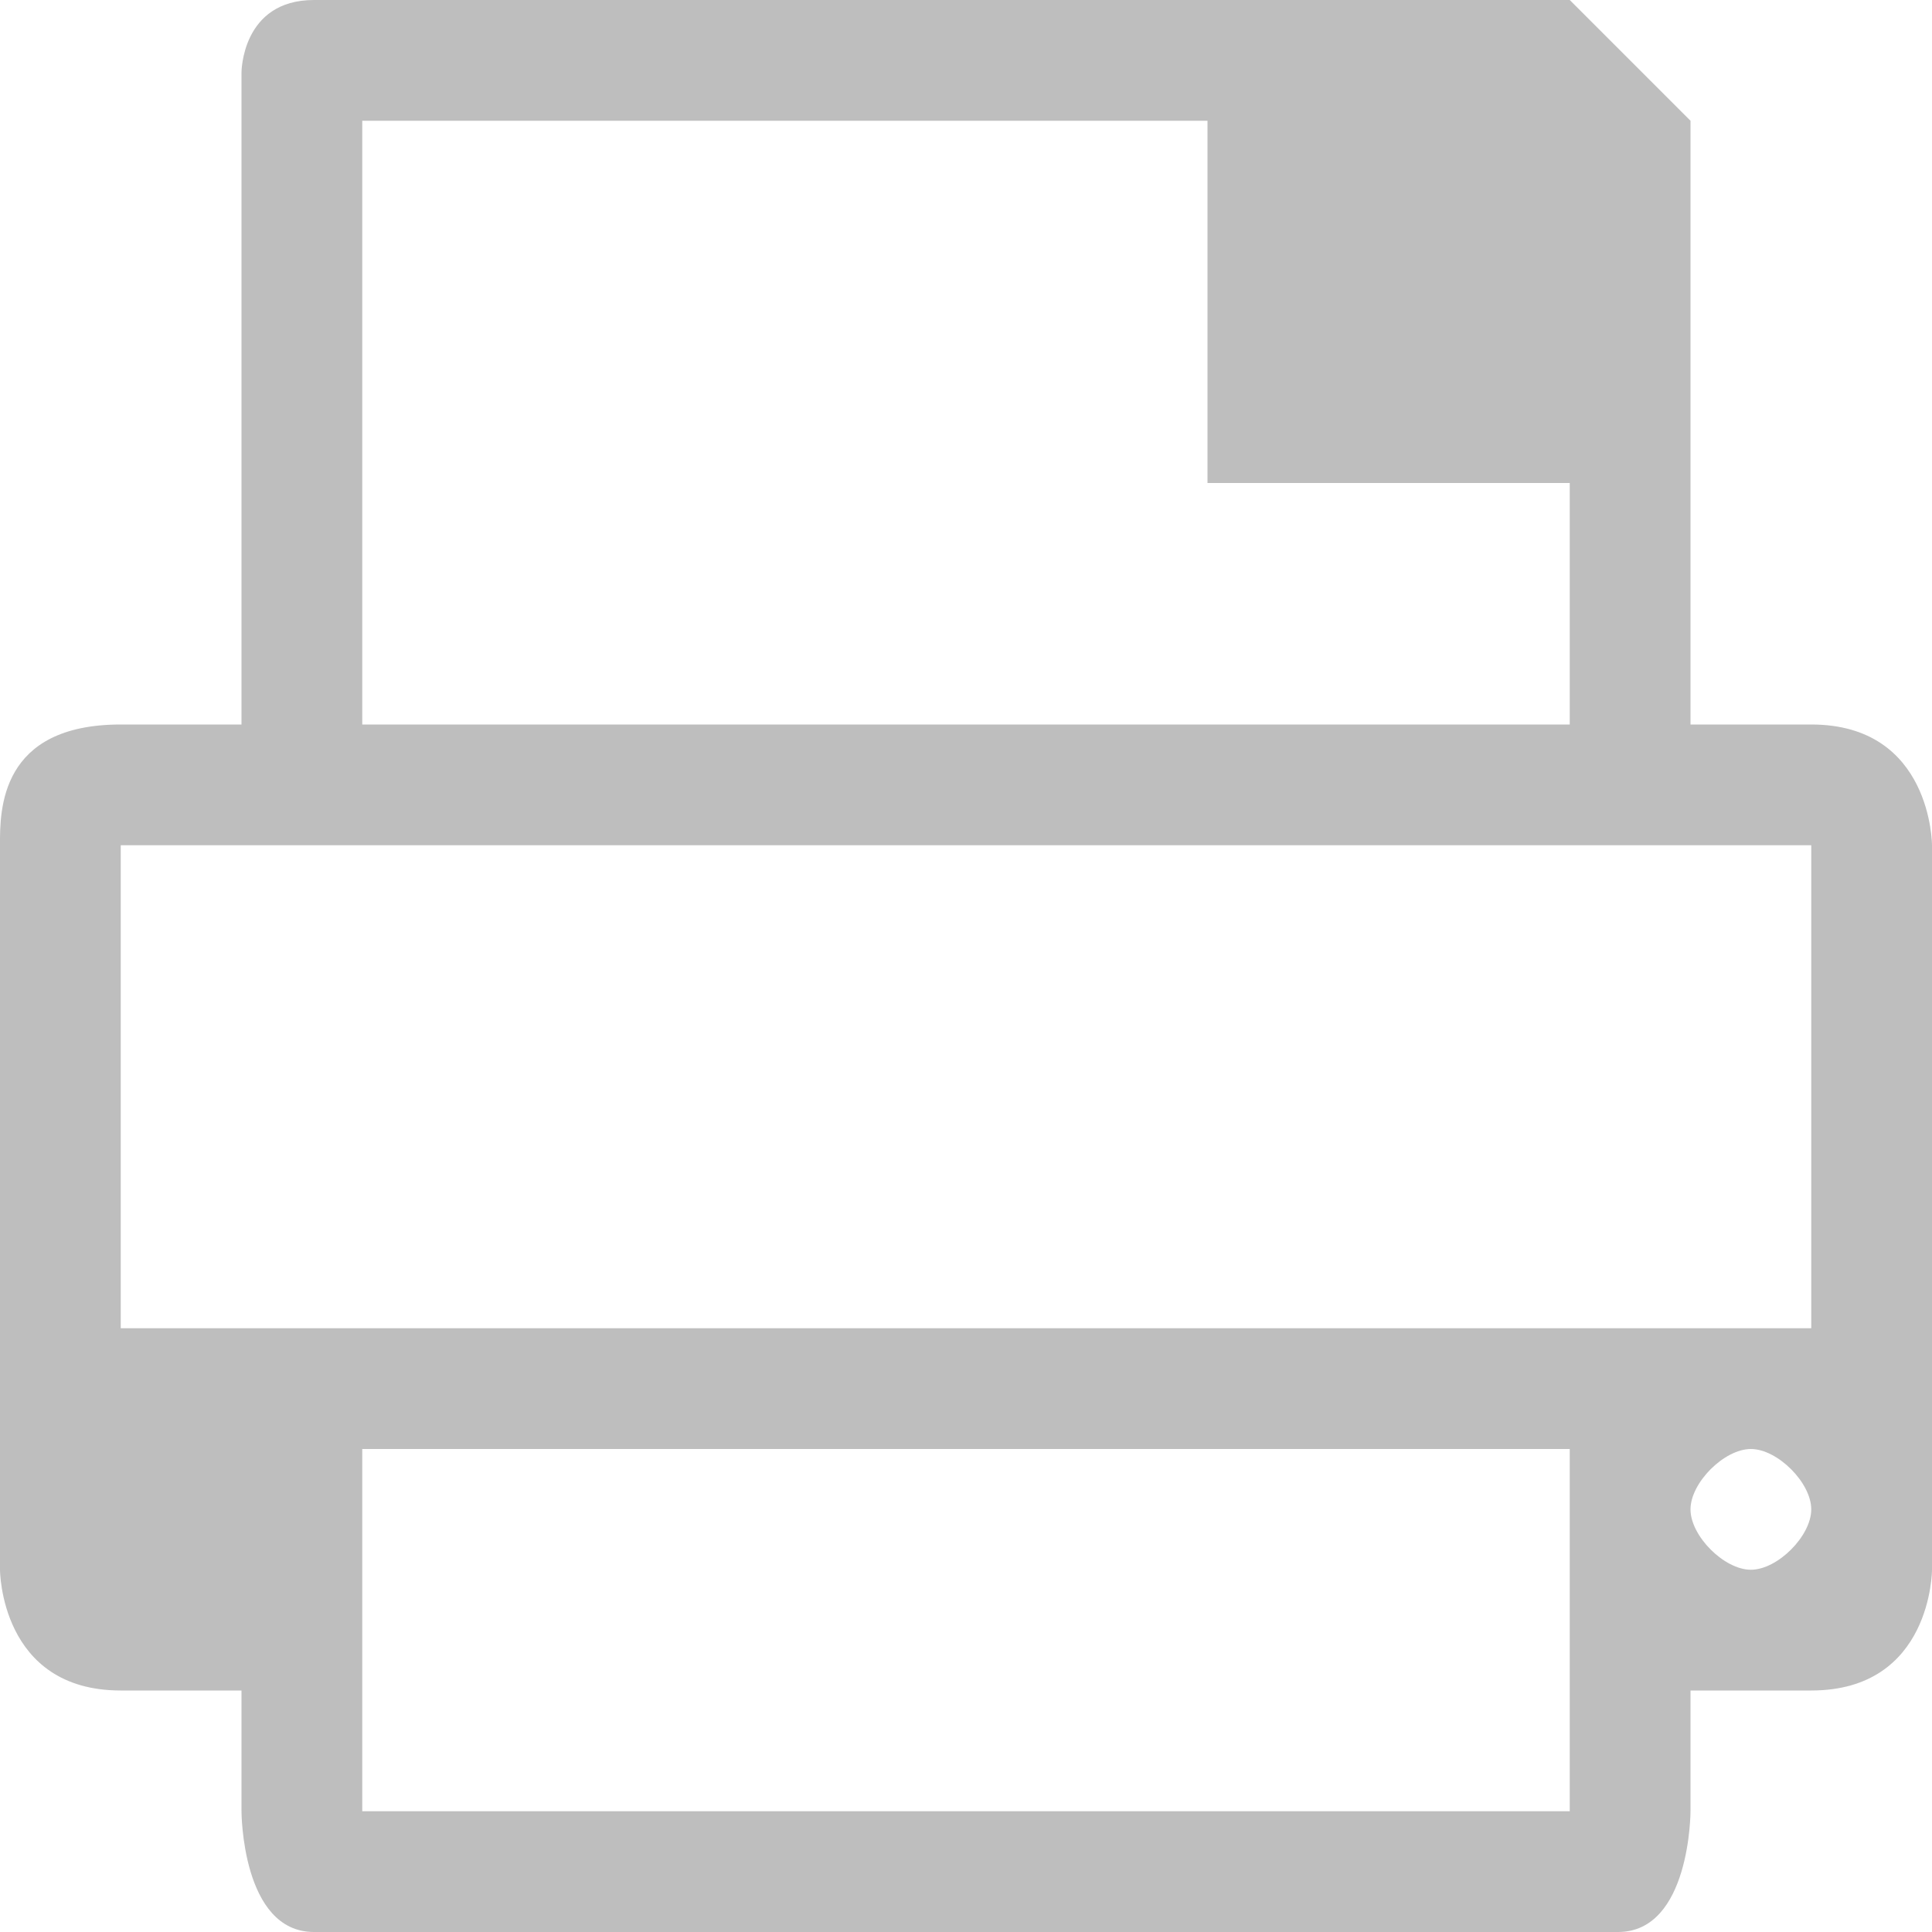
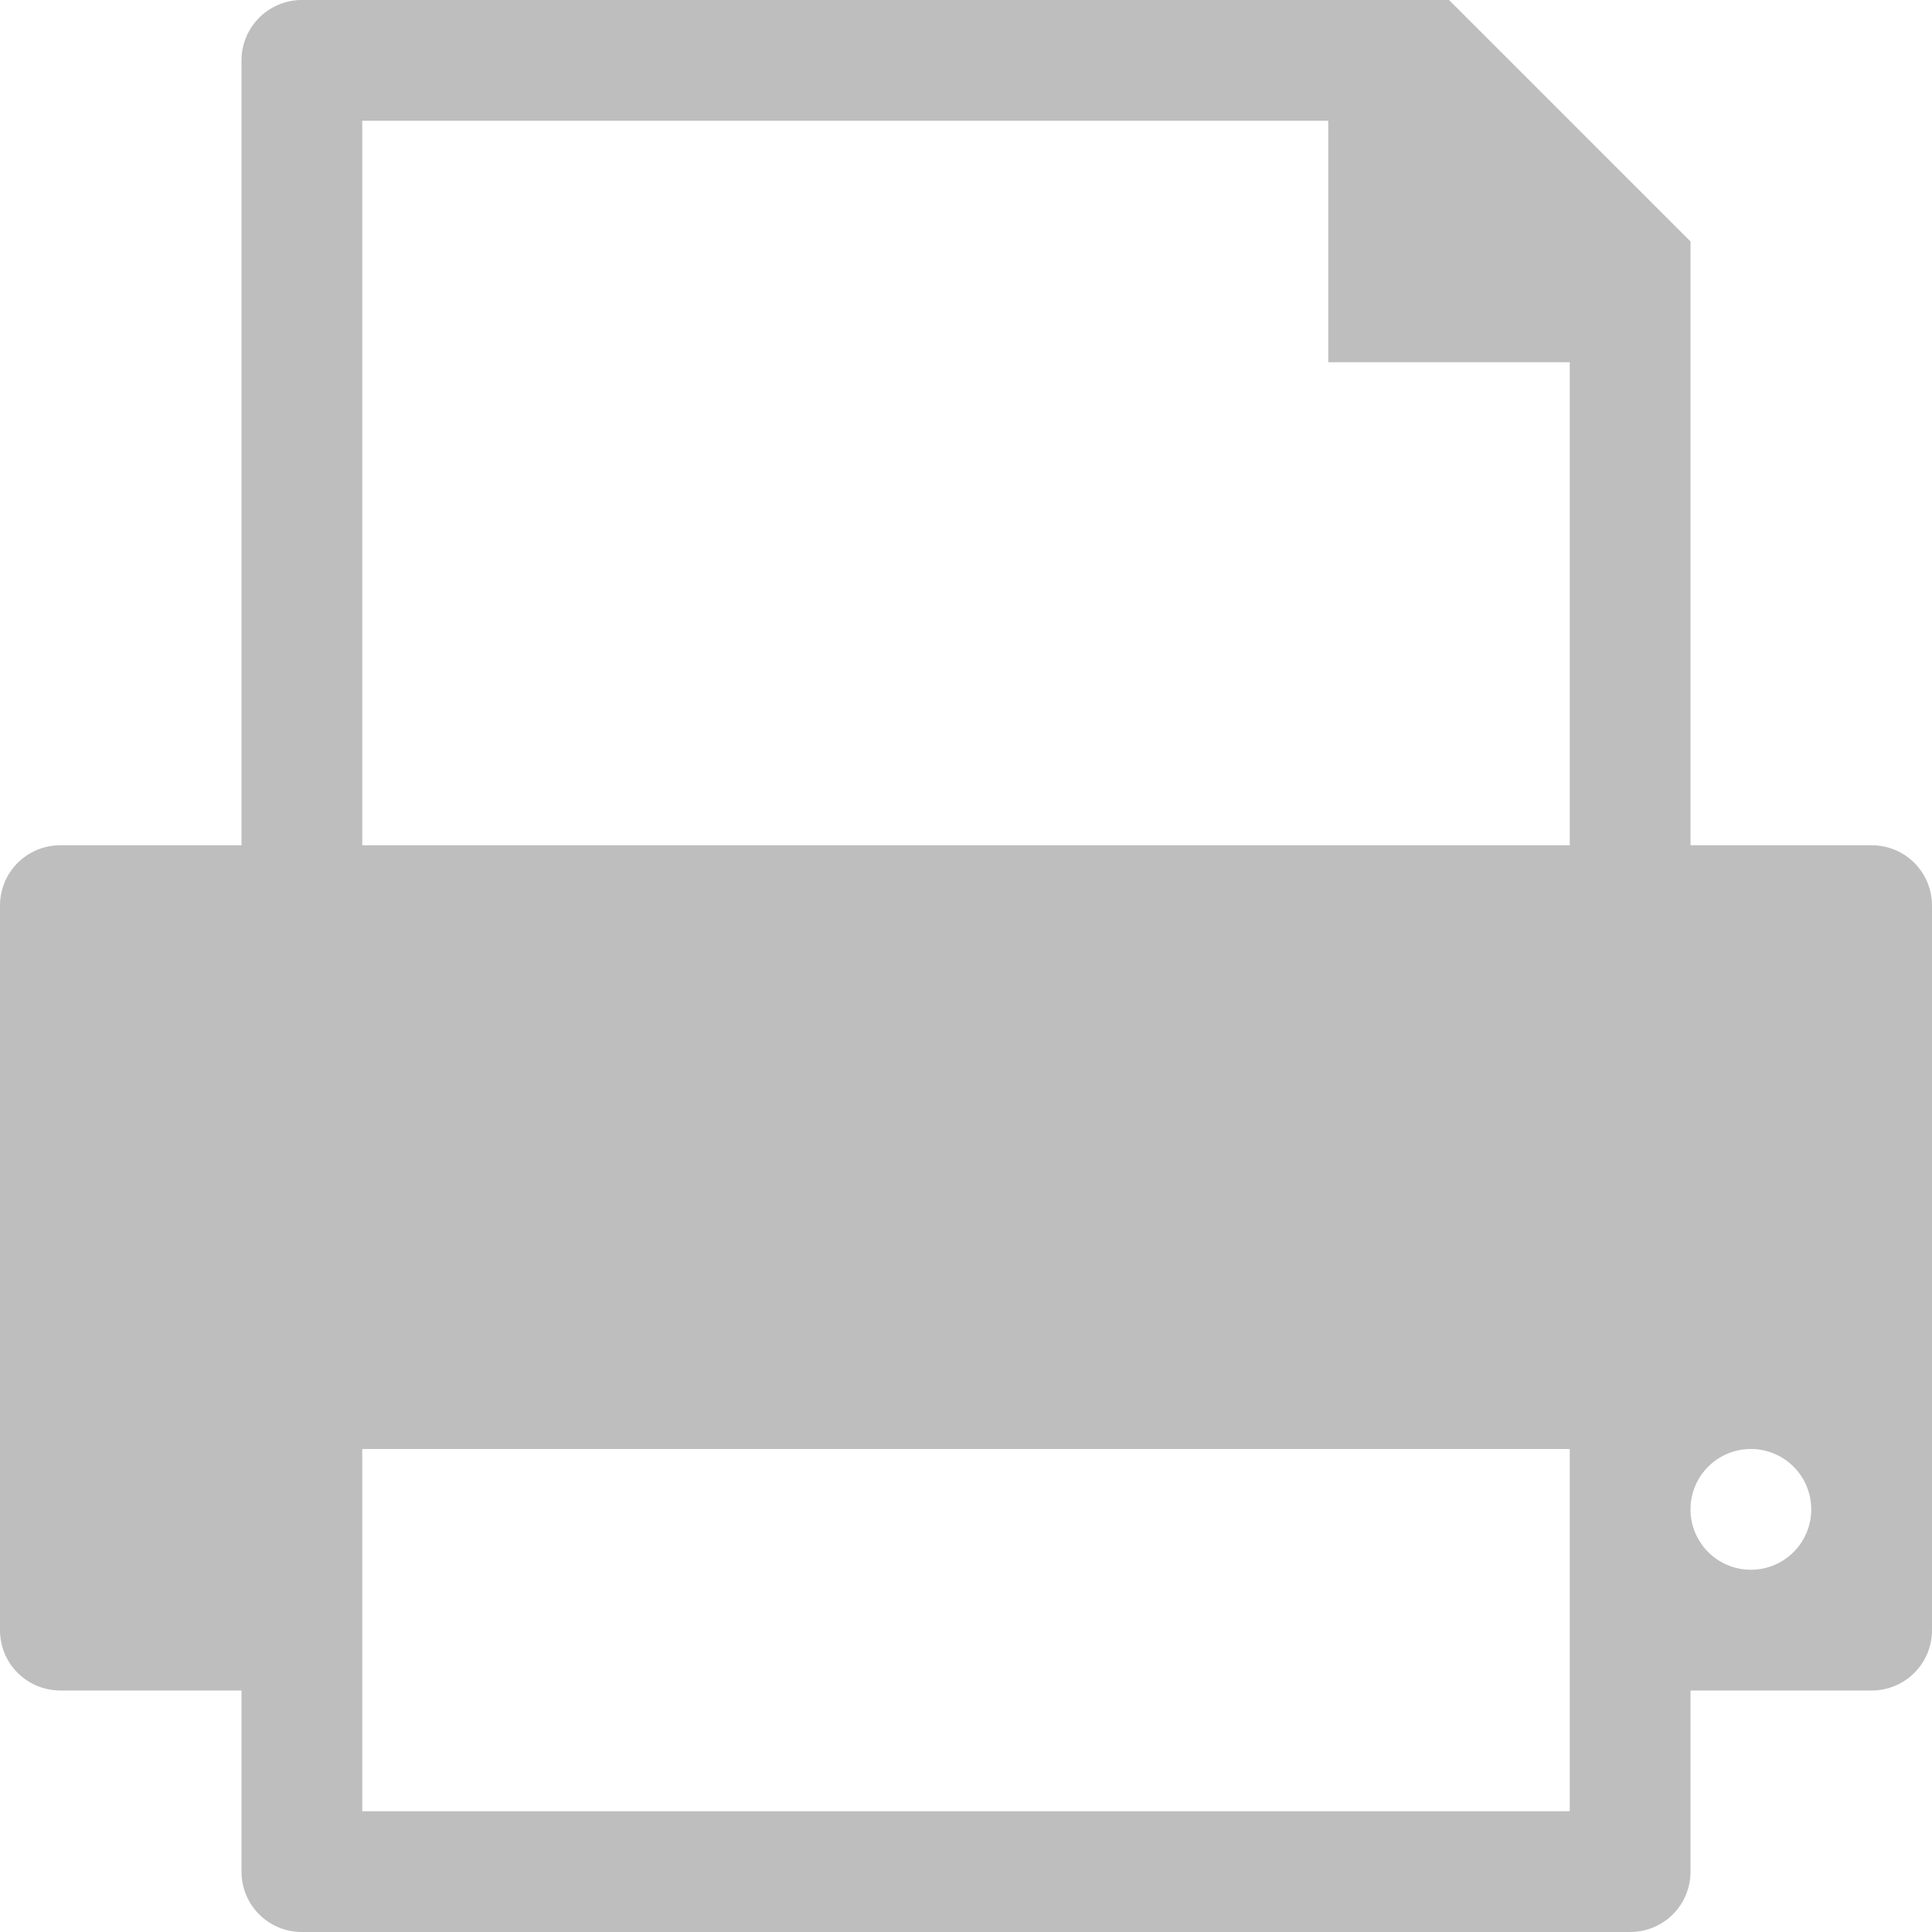
<svg xmlns="http://www.w3.org/2000/svg" viewBox="0 0 16 16">
-   <g transform="matrix(.08 0 0 .08 -2.24 14.4)" style="fill:#bebebe">
-     <path d="m 53 -172.5 0 67.5 -12.5 0 c -12.5 0 -12.518 8.821 -12.5 12.5 l 0 75 c 0 0 0 12.5 12.5 12.5 l 12.5 0 0 12.5 c 0 0 0 12.5 7.5 12.5 l 135 0 c 7.5 0 7.5 -12.5 7.5 -12.5 l 0 -12.5 12.5 0 c 12.5 0 12.5 -12.5 12.5 -12.5 l 0 -75 c 0 0 0 -12.5 -12.5 -12.5 l -12.5 0 0 -62.5 -12.5 -12.5 -130 0 c -7.5 0 -7.5 7.5 -7.5 7.5 z m 12.5 5 87.5 0 0 37.5 37.5 0 0 25 -125 0 z m -25 75 175 0 0 50 -175 0 z m 168.75 62.5 c 2.761 0 6.25 3.489 6.25 6.25 0 2.761 -3.489 6.25 -6.25 6.25 -2.761 0 -6.25 -3.489 -6.25 -6.25 0 -2.761 3.489 -6.25 6.25 -6.25 z m -143.75 0 l 125 0 0 37.5 -125 0 z" style="color:#000" />
-   </g>
+   <path d="m 2.5 0 c -0.276 0 -0.5 0.224 -0.5 0.5 l 0 6.5 -1.5 0 c -0.277 0 -0.5 0.223 -0.5 0.5 l 0 6 c 0 0.277 0.223 0.5 0.5 0.5 l 1.5 0 0 1.5 c 0 0.277 0.223 0.5 0.5 0.5 l 11 0 c 0.277 0 0.5 -0.223 0.5 -0.5 l 0 -1.5 1.5 0 c 0.277 0 0.5 -0.223 0.5 -0.5 l 0 -6 c 0 -0.277 -0.223 -0.5 -0.5 -0.5 l -1.5 0 0 -5 -2 -2 -9.5 0 z m 0.5 1 8 0 0 2 2 0 0 4 -10 0 0 -6 z m 0 11 10 0 l 0 3 -10 0 0 -3 z m 11.5 0 a 0.5 0.5 0 0 1 0.5 0.5 0.5 0.5 0 0 1 -0.5 0.5 0.5 0.5 0 0 1 -0.5 -0.5 0.5 0.5 0 0 1 0.5 -0.5 z" style="visibility:visible;shape-rendering:auto;color-interpolation-filters:linearRGB;fill:#bebebe;opacity:1;image-rendering:auto;fill-opacity:1;text-rendering:auto;stroke:none;display:inline;color:#000;fill-rule:nonzero;color-rendering:auto;color-interpolation:sRGB" />
</svg>
